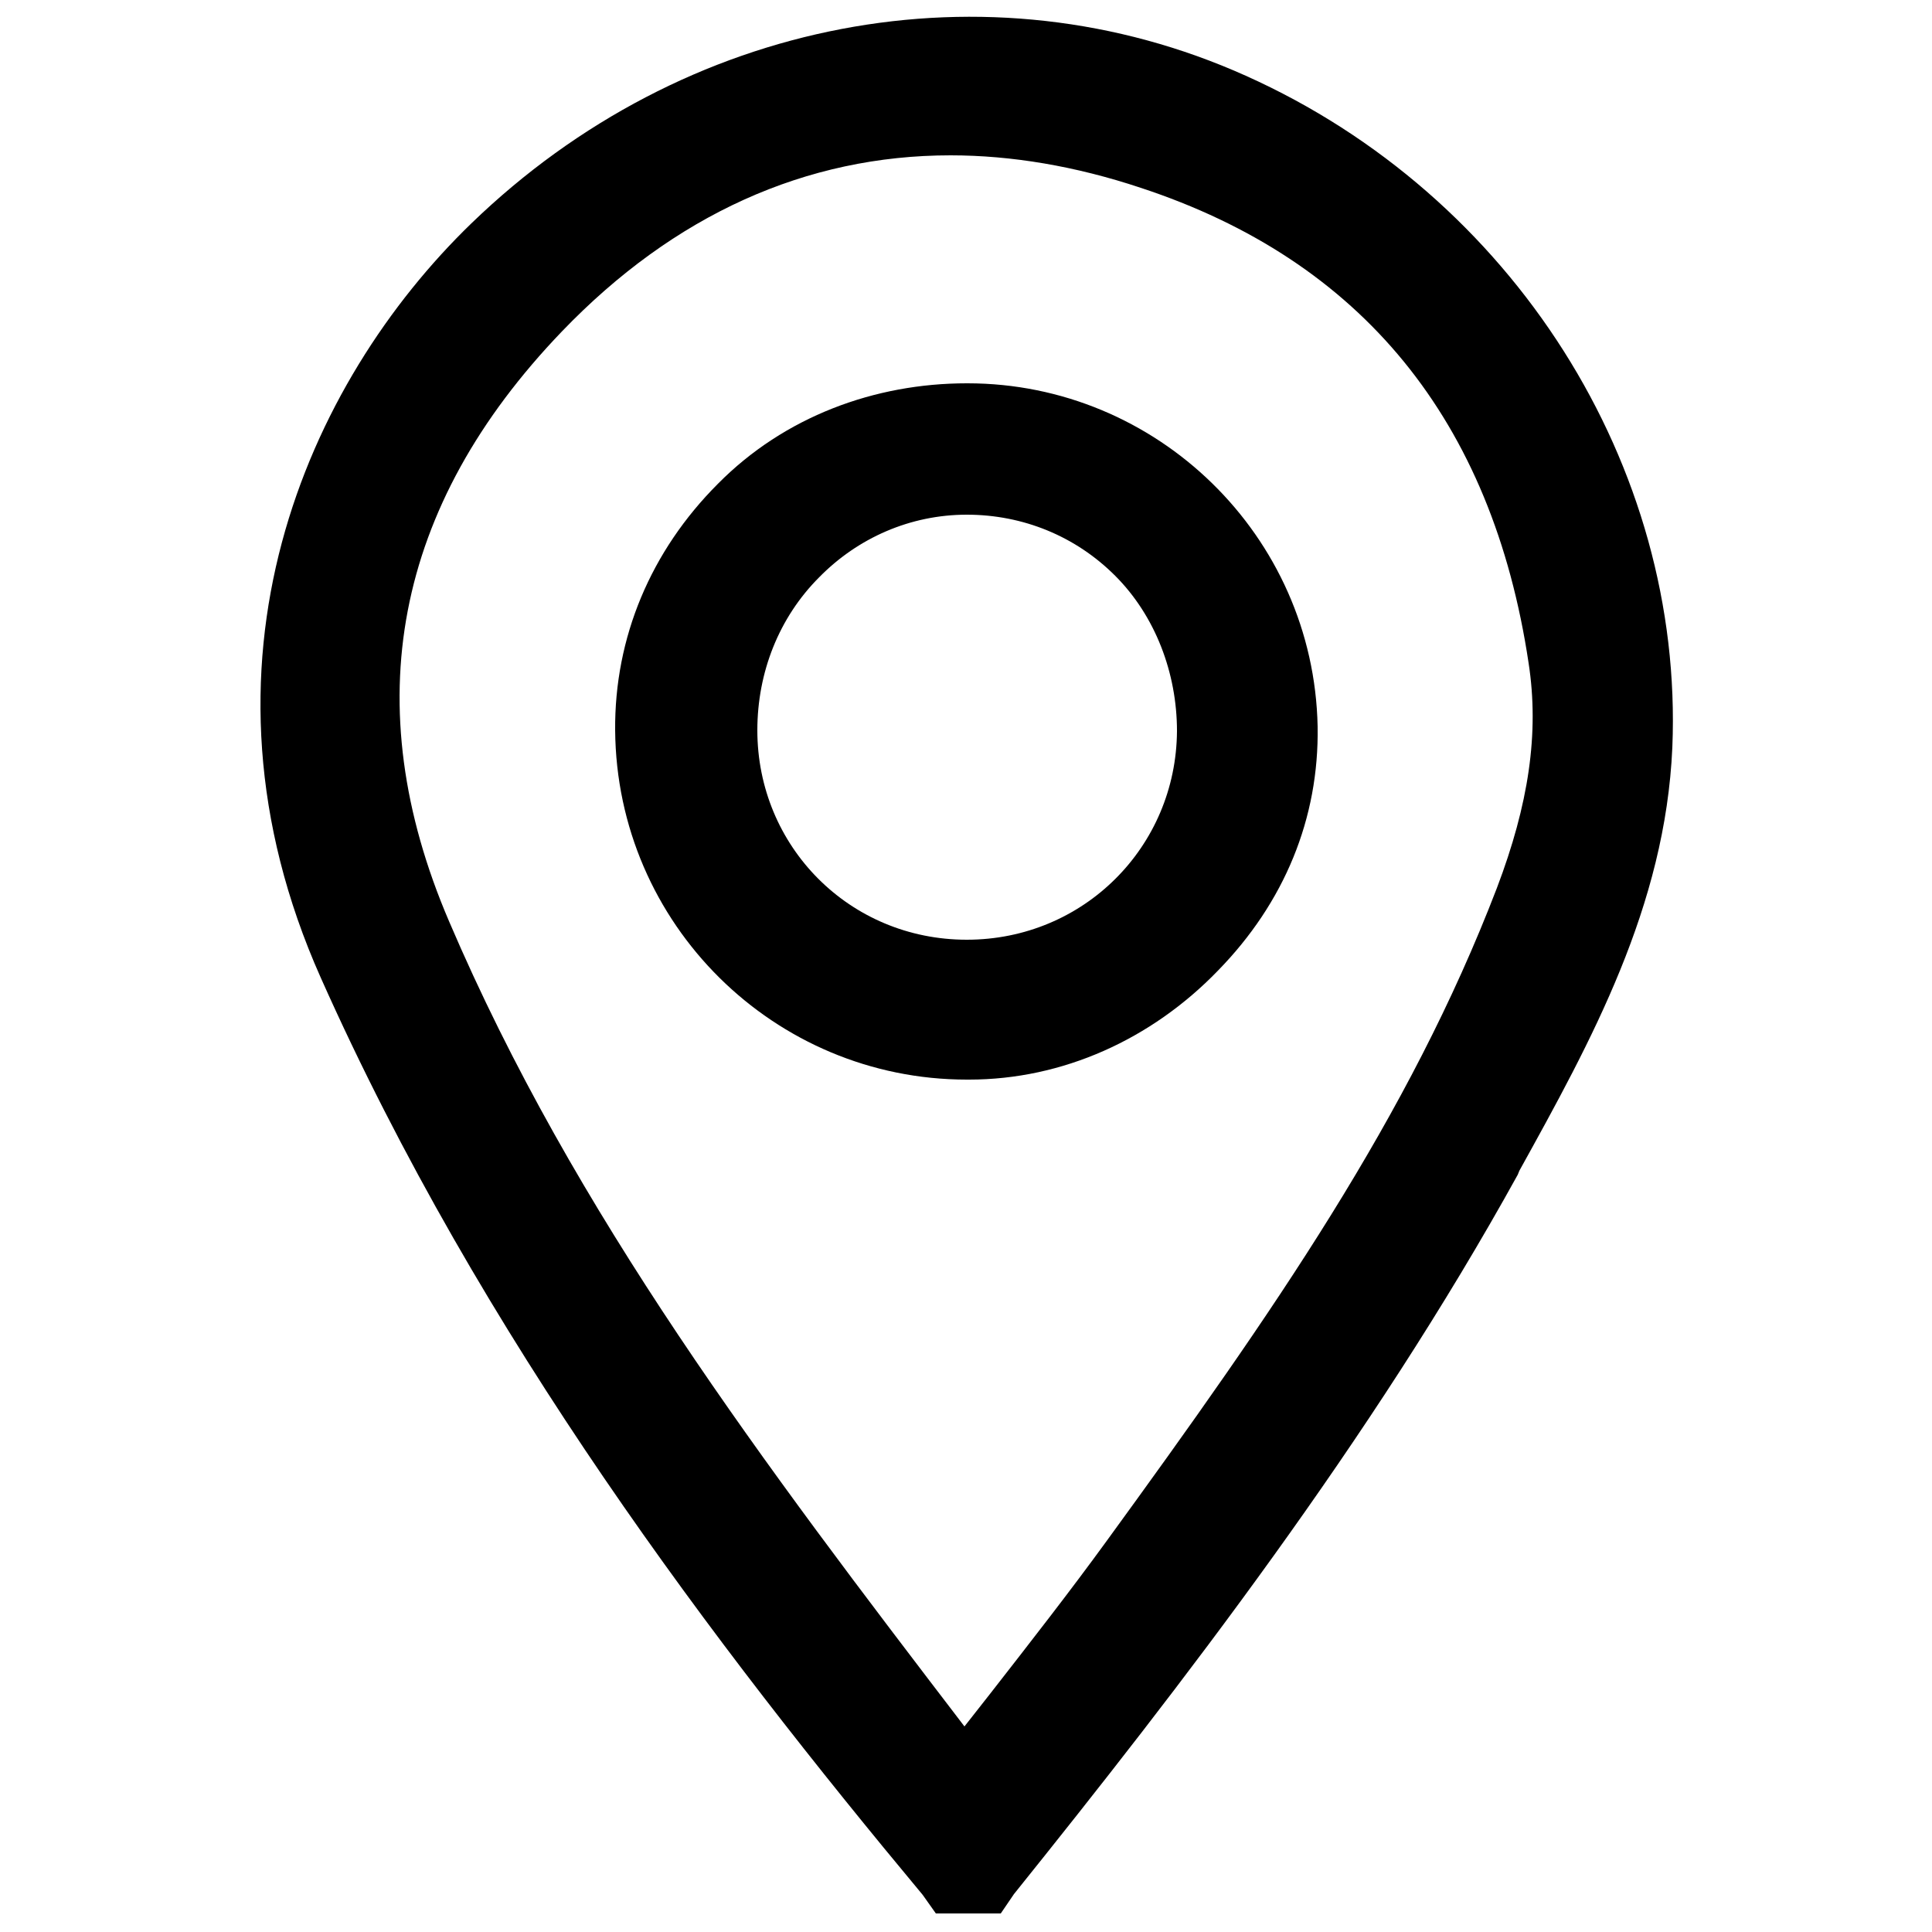
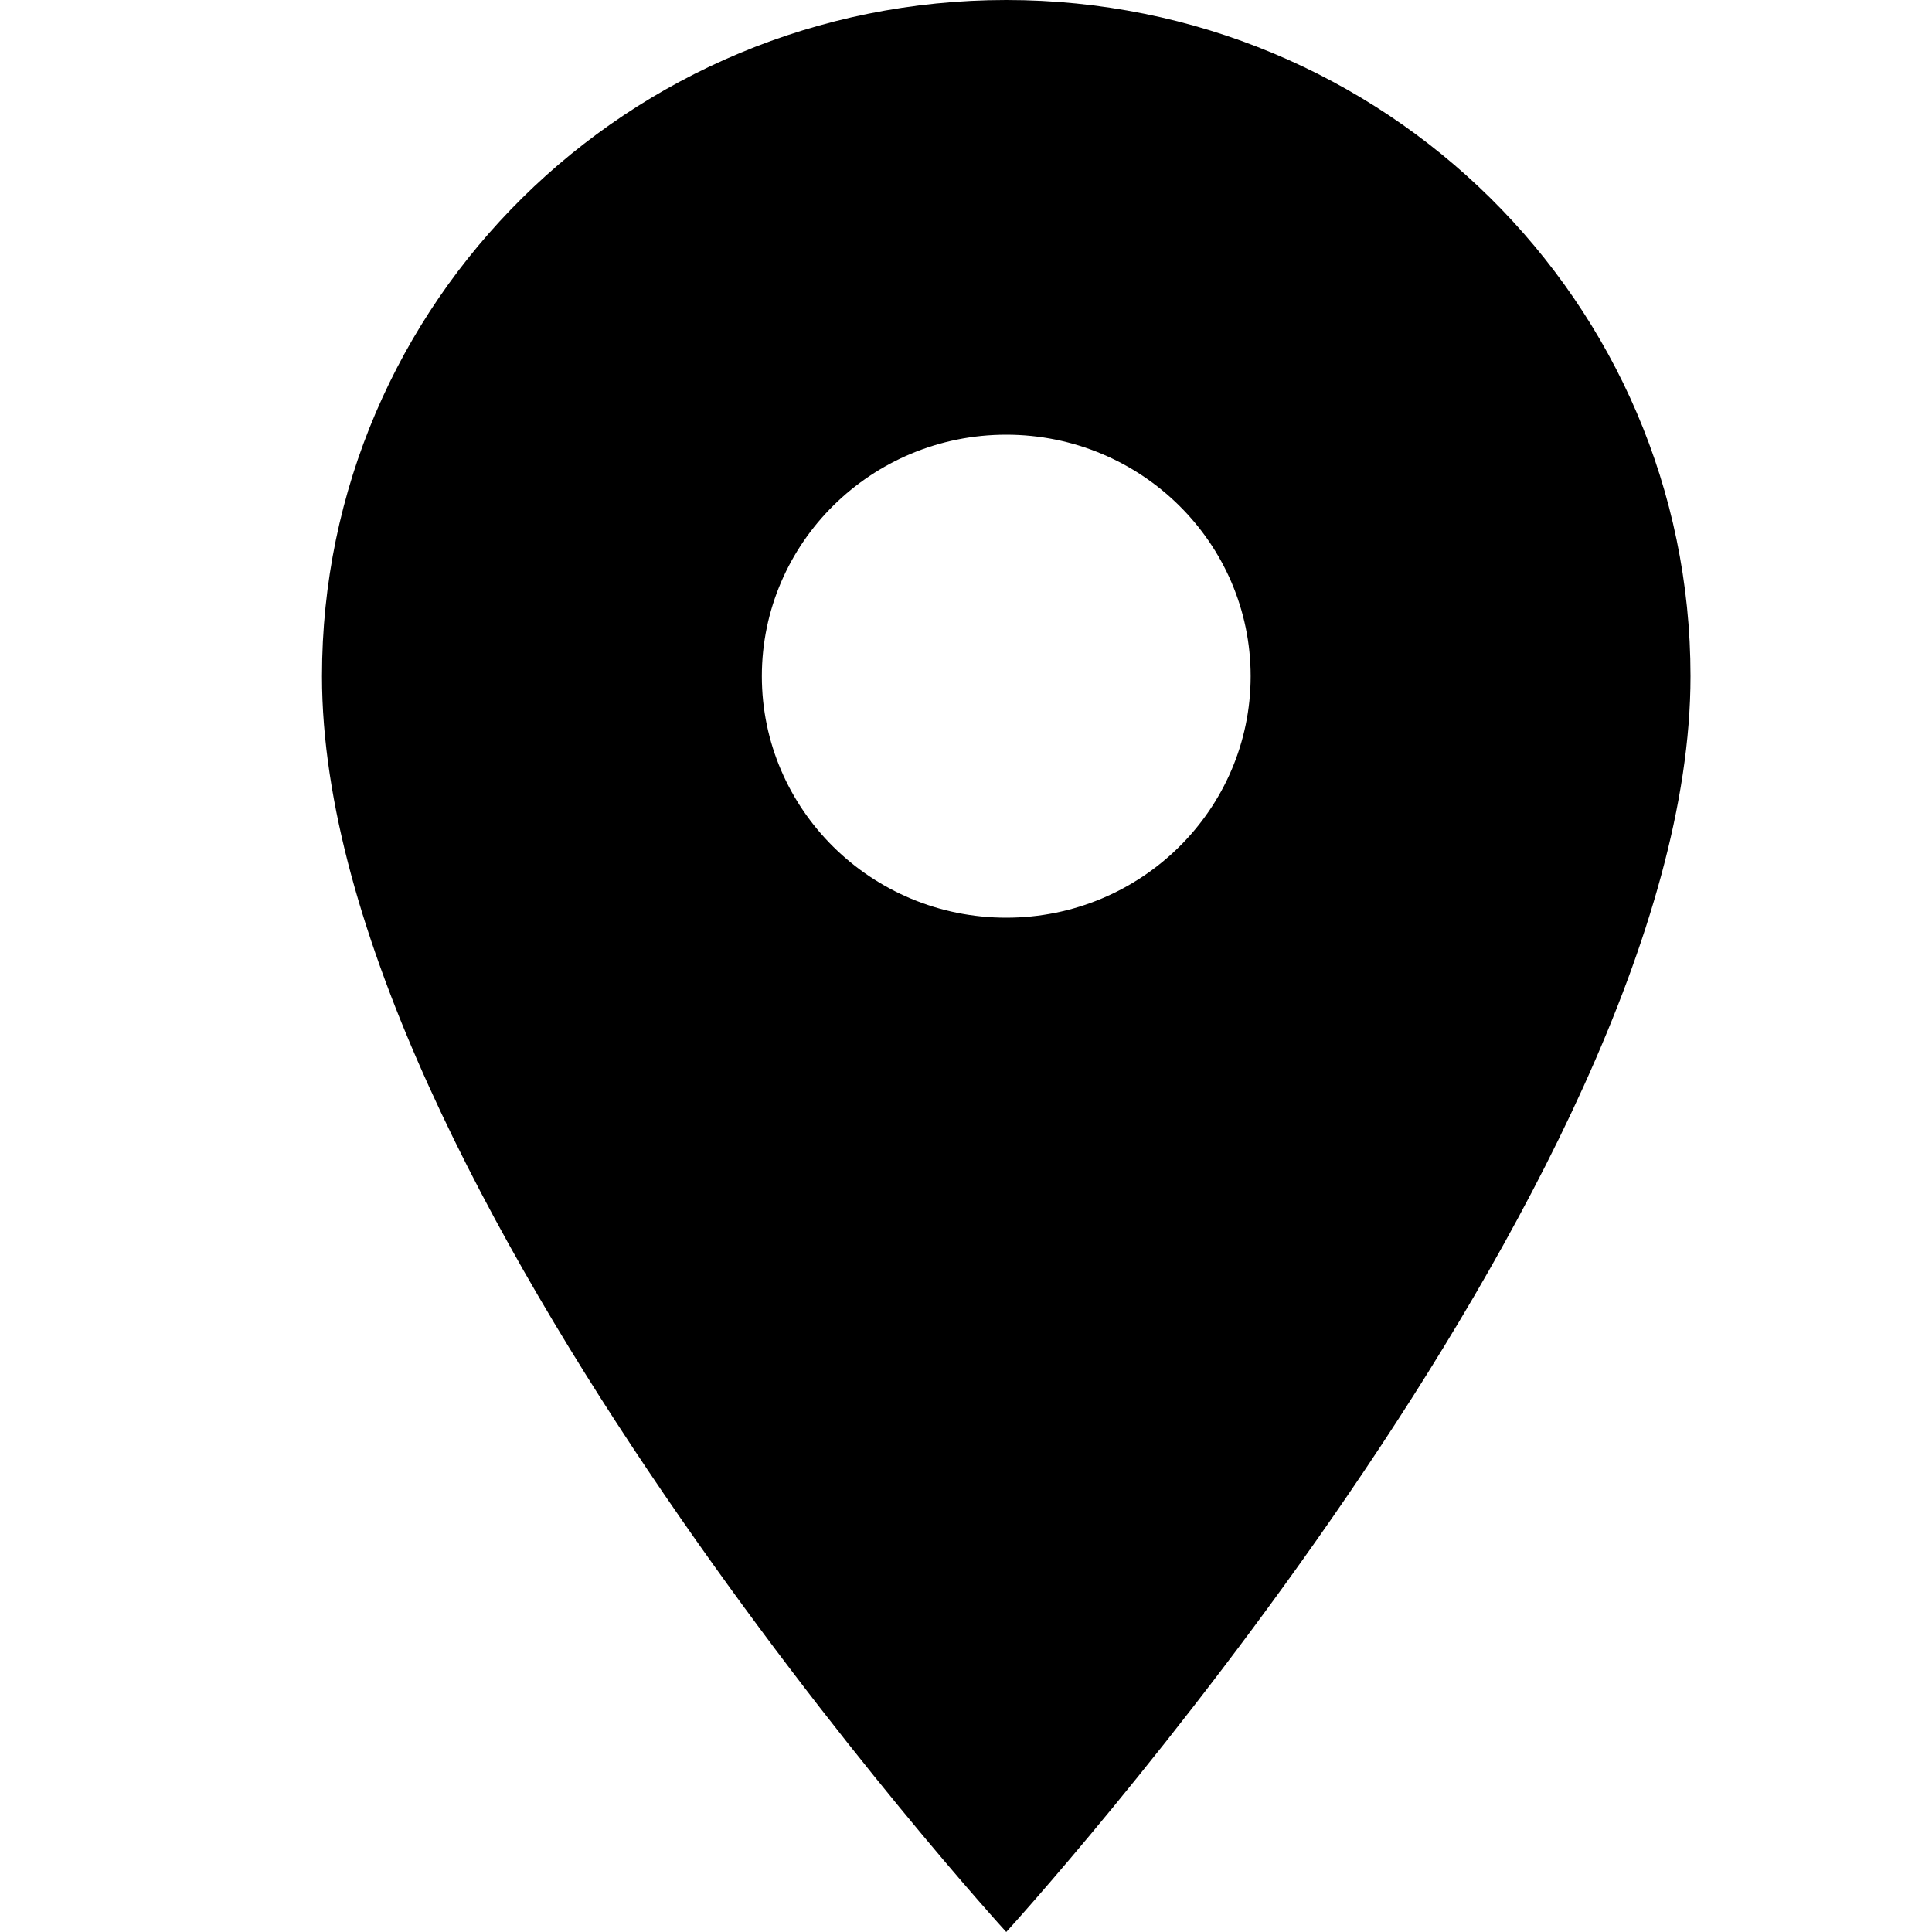
- <svg xmlns="http://www.w3.org/2000/svg" version="1.1" id="Layer_1" x="0px" y="0px" viewBox="0 0 250 250" style="enable-background:new 0 0 250 250;" xml:space="preserve">
-   <g id="NbXbWz.tif">
-     <g>
-       <path d="M161.2,9.8C127.8-5.2,88.5,2.3,61,28.9c-21.3,20.6-37.6,57-19.5,97.6c20.8,46.7,51,86.4,77.9,118.7l1.7,2.4h8.4l1.7-2.5    c21.6-26.9,46.2-58.7,65.2-93.1l0.2-0.5c9.3-16.8,18.9-34.2,19.8-54.8C217.9,60.3,195.8,25.3,161.2,9.8z M72.7,42.9    c14.5-15.1,31.6-22.8,50.3-22.8c7.9,0,16.2,1.4,24.6,4.2c28.6,9.4,45.5,30.1,50.2,61.5c1.4,9.1,0,18.3-4.1,29.1    c-11.4,29.7-28.9,54.8-50.5,84.5c-4.8,6.6-9.8,13-15.1,19.8c-1.1,1.4-2.2,2.8-3.3,4.2c-26-34-50.5-66.3-66.7-104.2    C46.1,91.2,51,65.5,72.7,42.9z" />
-       <path d="M125.2,49.6c0,0-0.1,0-0.1,0c-11.9,0-23.6,4.3-32.2,13c-8.7,8.7-13.4,19.9-13.3,31.9c0.2,25.1,20.6,45.2,45.5,45.2    c0.1,0,0.2,0,0.3,0c12.1,0,23.6-5.2,32.2-14.1c8.6-8.8,13.1-19.7,12.9-31.6C170,69.3,149.7,49.6,125.2,49.6z M125.1,66.6    C125.1,66.6,125.1,66.6,125.1,66.6c7.3,0,14.1,2.8,19.2,7.9c5.2,5.2,8,12.6,8,20.1c-0.1,15-12.1,27-27.2,27c0,0,0,0,0,0    c-15.2,0-27.1-12.1-27.1-27.1c0-7.5,2.8-14.6,8-19.8C111,69.6,117.8,66.6,125.1,66.6z" />
+ <svg xmlns="http://www.w3.org/2000/svg" width="24px" height="24px" viewBox="0 0 24 24" version="1.1">
+   <defs />
+   <g id="Iconography" stroke="none" stroke-width="1" fill-rule="evenodd">
+     <g transform="translate(-158, -424)" id="location">
+       <g transform="translate(158, 424)">
+         <g id="Group-24">
+           <g>
+             <path d="M12.5,0 C7.801,0 4,3.756 4,8.4 C4,14.7 12.5,24 12.5,24 C12.5,24 21,14.7 21,8.4 C21,3.756 17.199,0 12.5,0 L12.5,0 Z M12.5,11.4 C10.824,11.4 9.464,10.056 9.464,8.4 C9.464,6.744 10.824,5.4 12.5,5.4 C14.176,5.4 15.536,6.744 15.536,8.4 C15.536,10.056 14.176,11.4 12.5,11.4 L12.5,11.4 Z" id="location" />
+             <rect id="Rectangle-14-Copy-9" x="0" y="0" width="24" height="24" fill="transparent" />
+           </g>
+         </g>
+       </g>
    </g>
  </g>
</svg>
